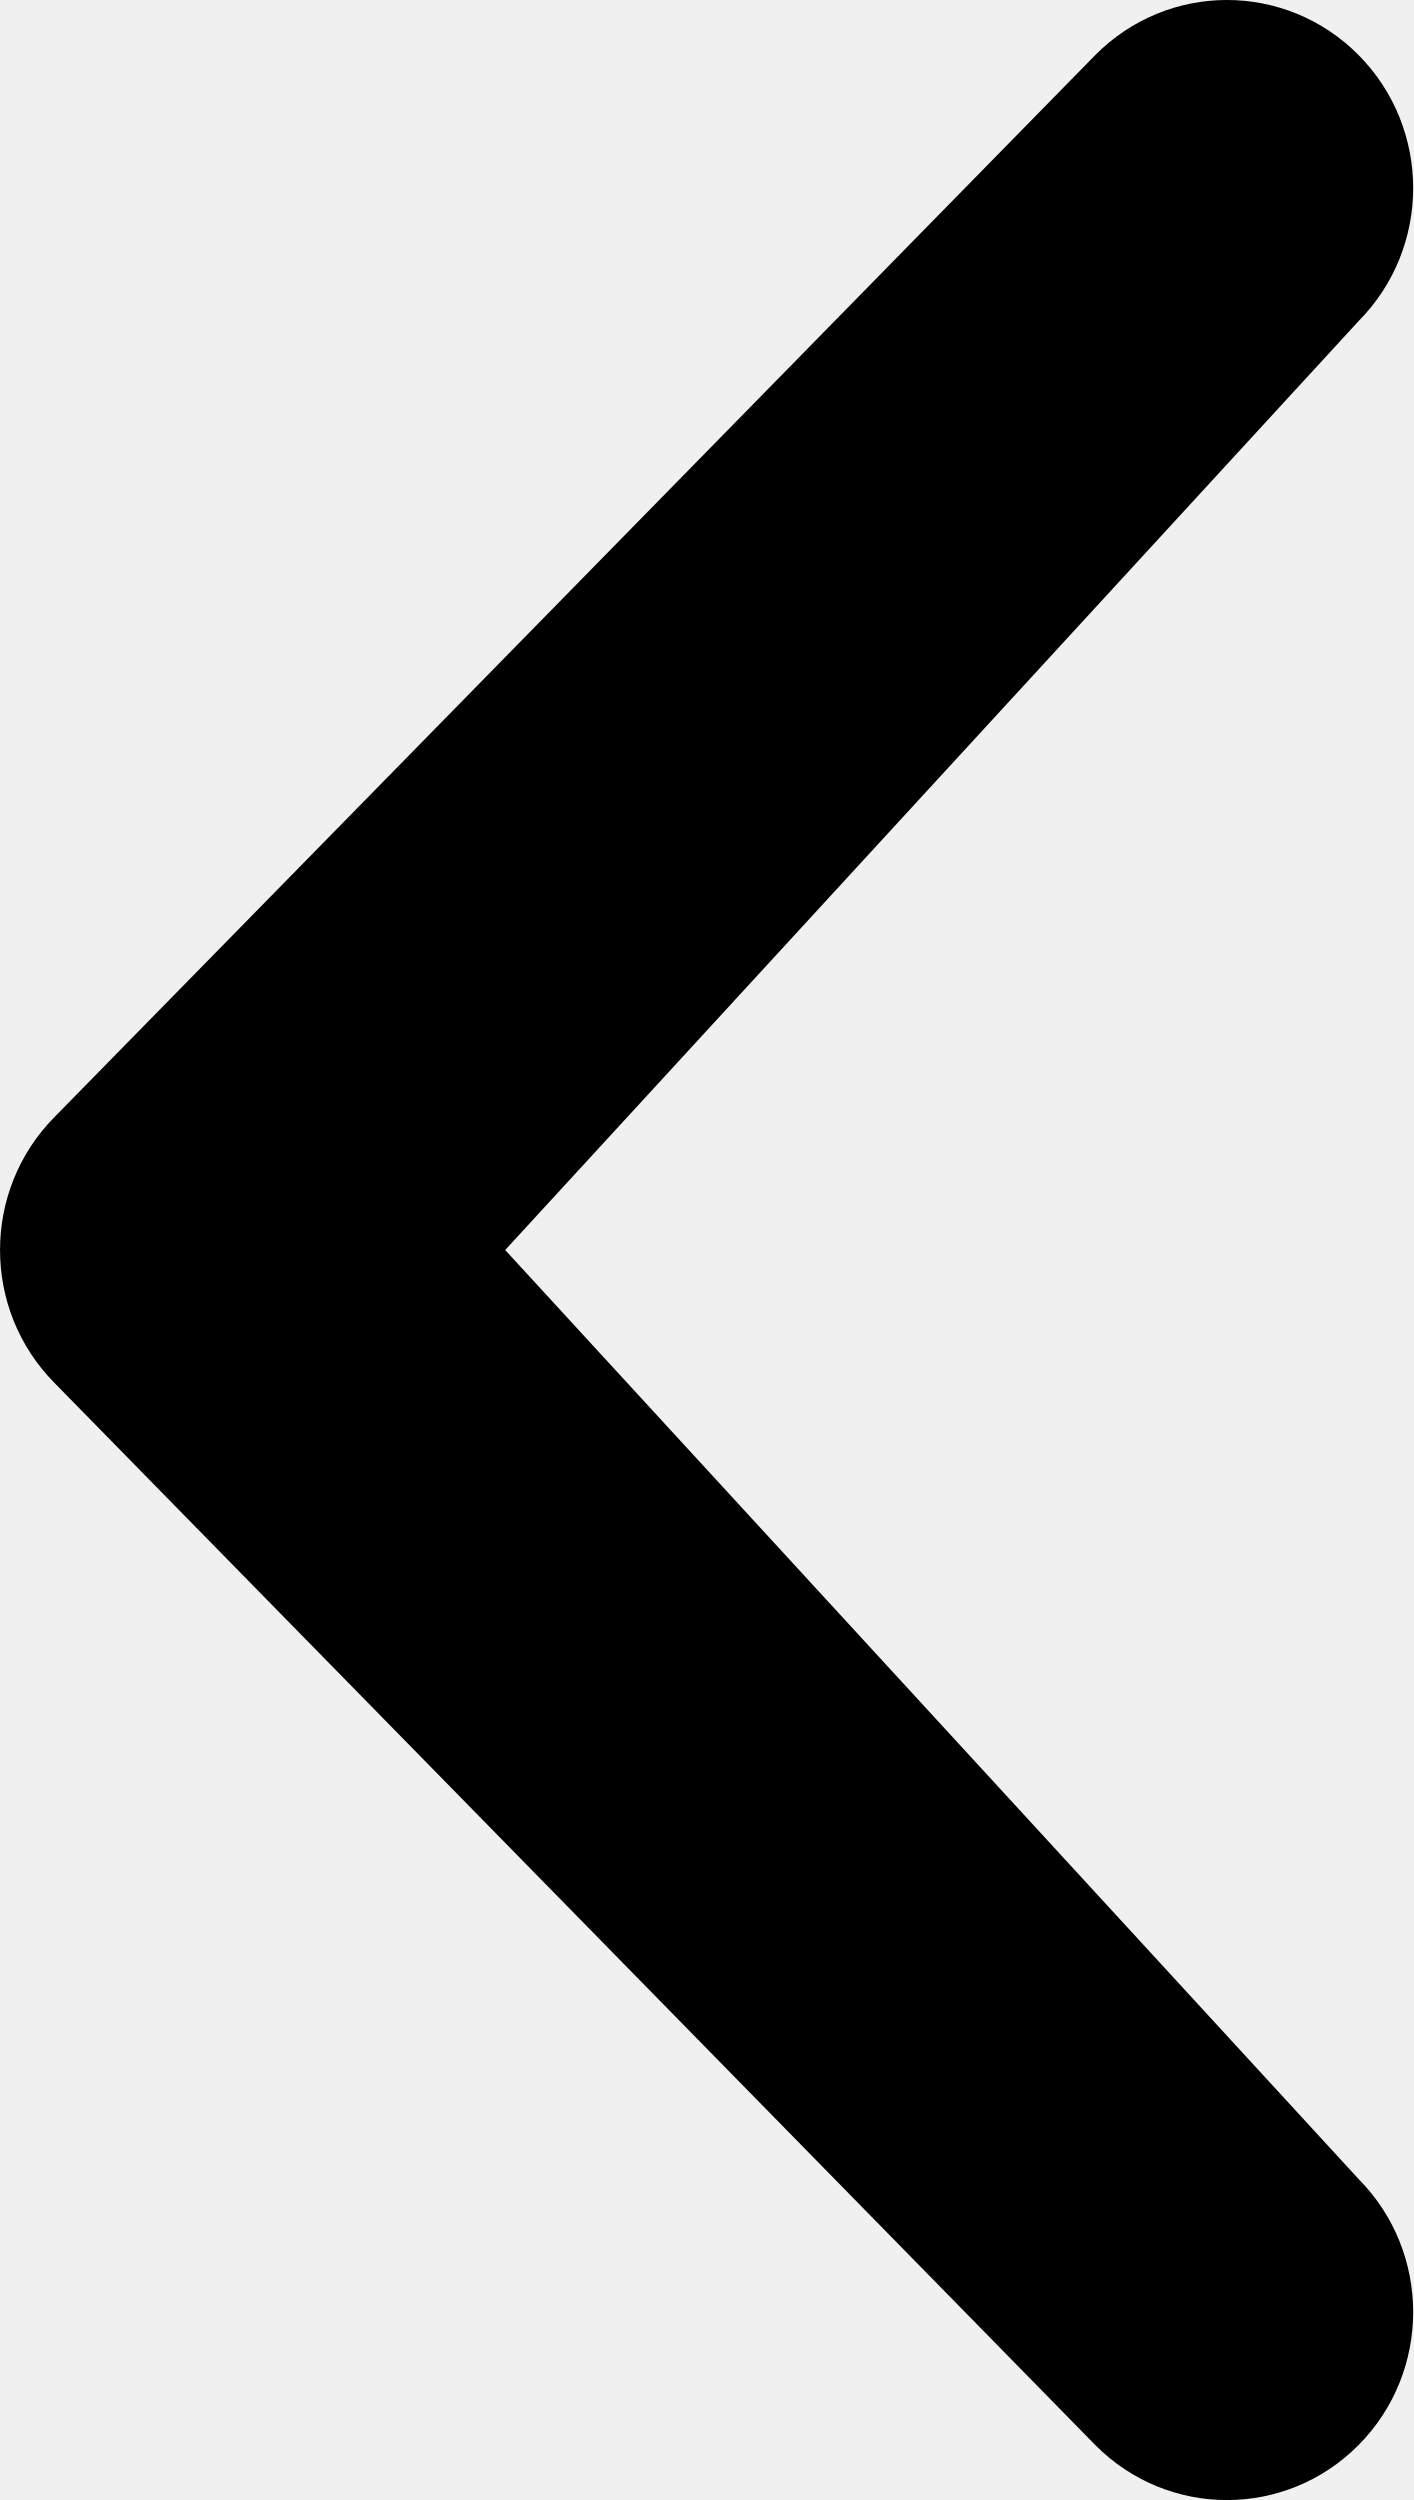
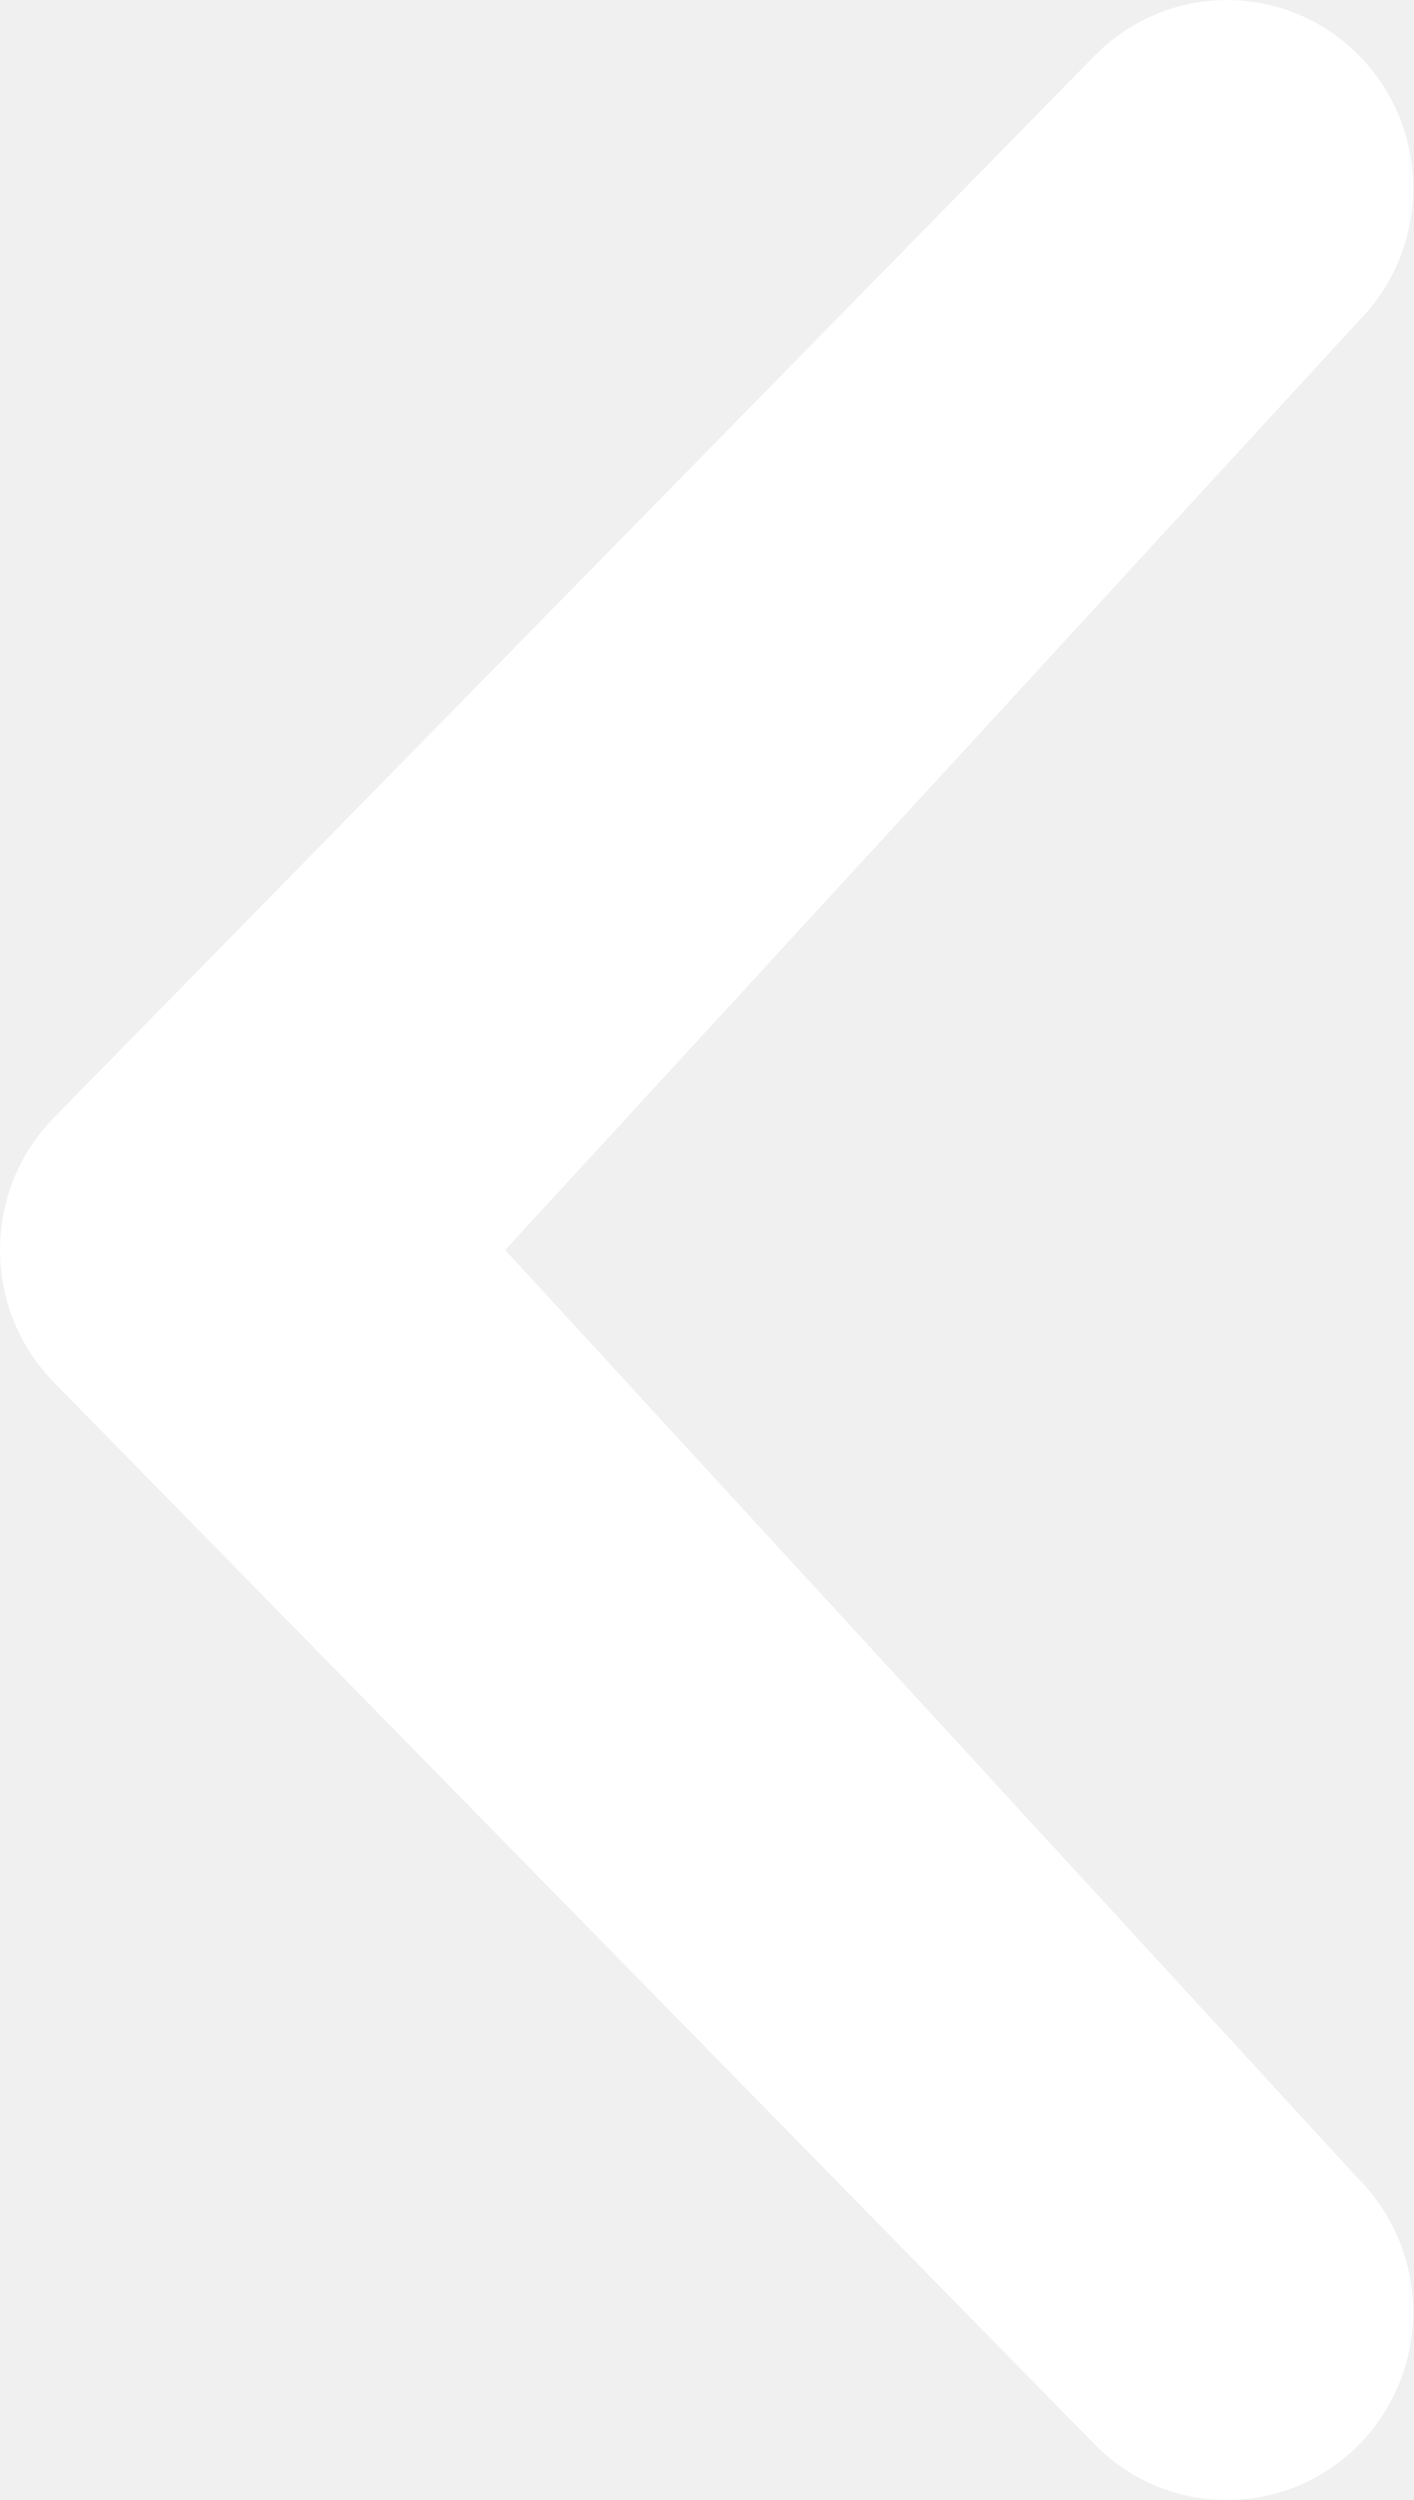
- <svg xmlns="http://www.w3.org/2000/svg" height="45.999px" id="Capa_1" style="enable-background:new 0 0 26.002 45.999;" version="1.1" viewBox="0 0 26.002 45.999" width="26.002px" xml:space="preserve">
+ <svg xmlns="http://www.w3.org/2000/svg" height="45.999px" fill="#fff" id="Capa_1" style="enable-background:new 0 0 26.002 45.999;" version="1.1" viewBox="0 0 26.002 45.999" width="26.002px" xml:space="preserve">
  <path d="M24.998,40.094c1.338,1.352,1.338,3.541,0,4.893c-1.338,1.35-3.506,1.352-4.846,0L1.004,25.447  c-1.338-1.352-1.338-3.543,0-4.895L20.152,1.014c1.34-1.352,3.506-1.352,4.846,0c1.338,1.352,1.338,3.541,0,4.893L9.295,23  L24.998,40.094z" />
  <g />
  <g />
  <g />
  <g />
  <g />
  <g />
  <g />
  <g />
  <g />
  <g />
  <g />
  <g />
  <g />
  <g />
  <g />
</svg>
